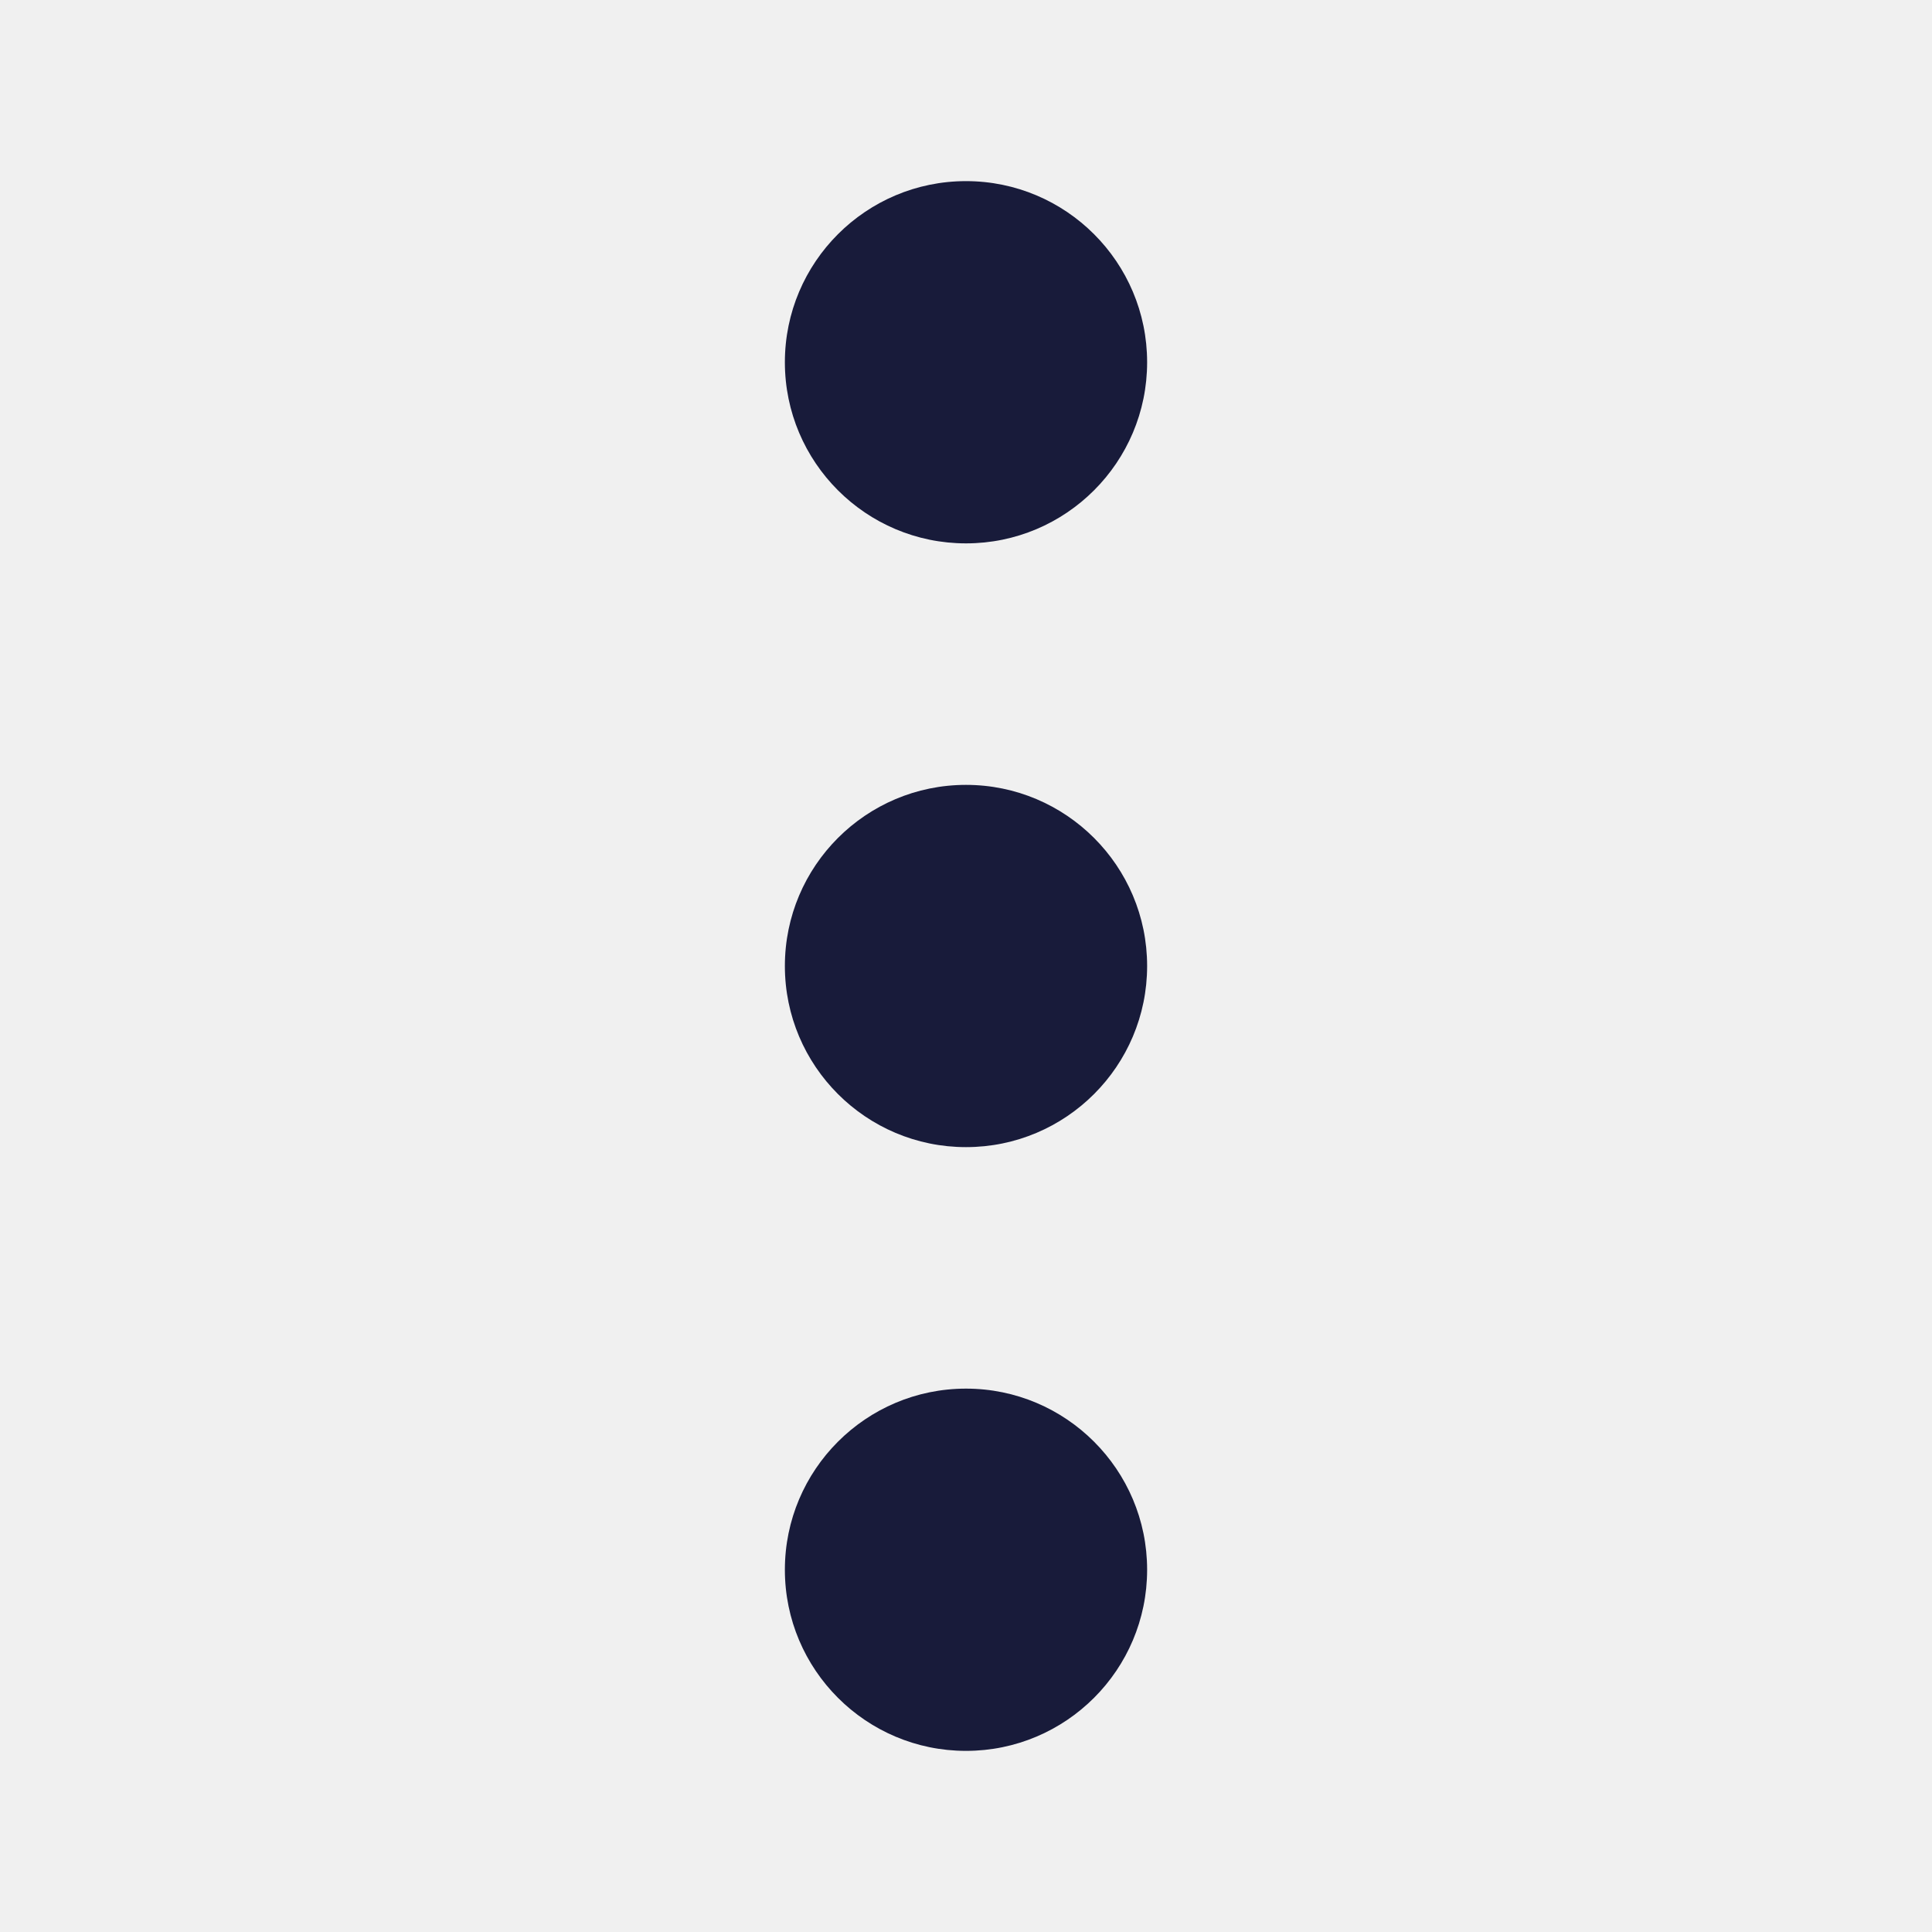
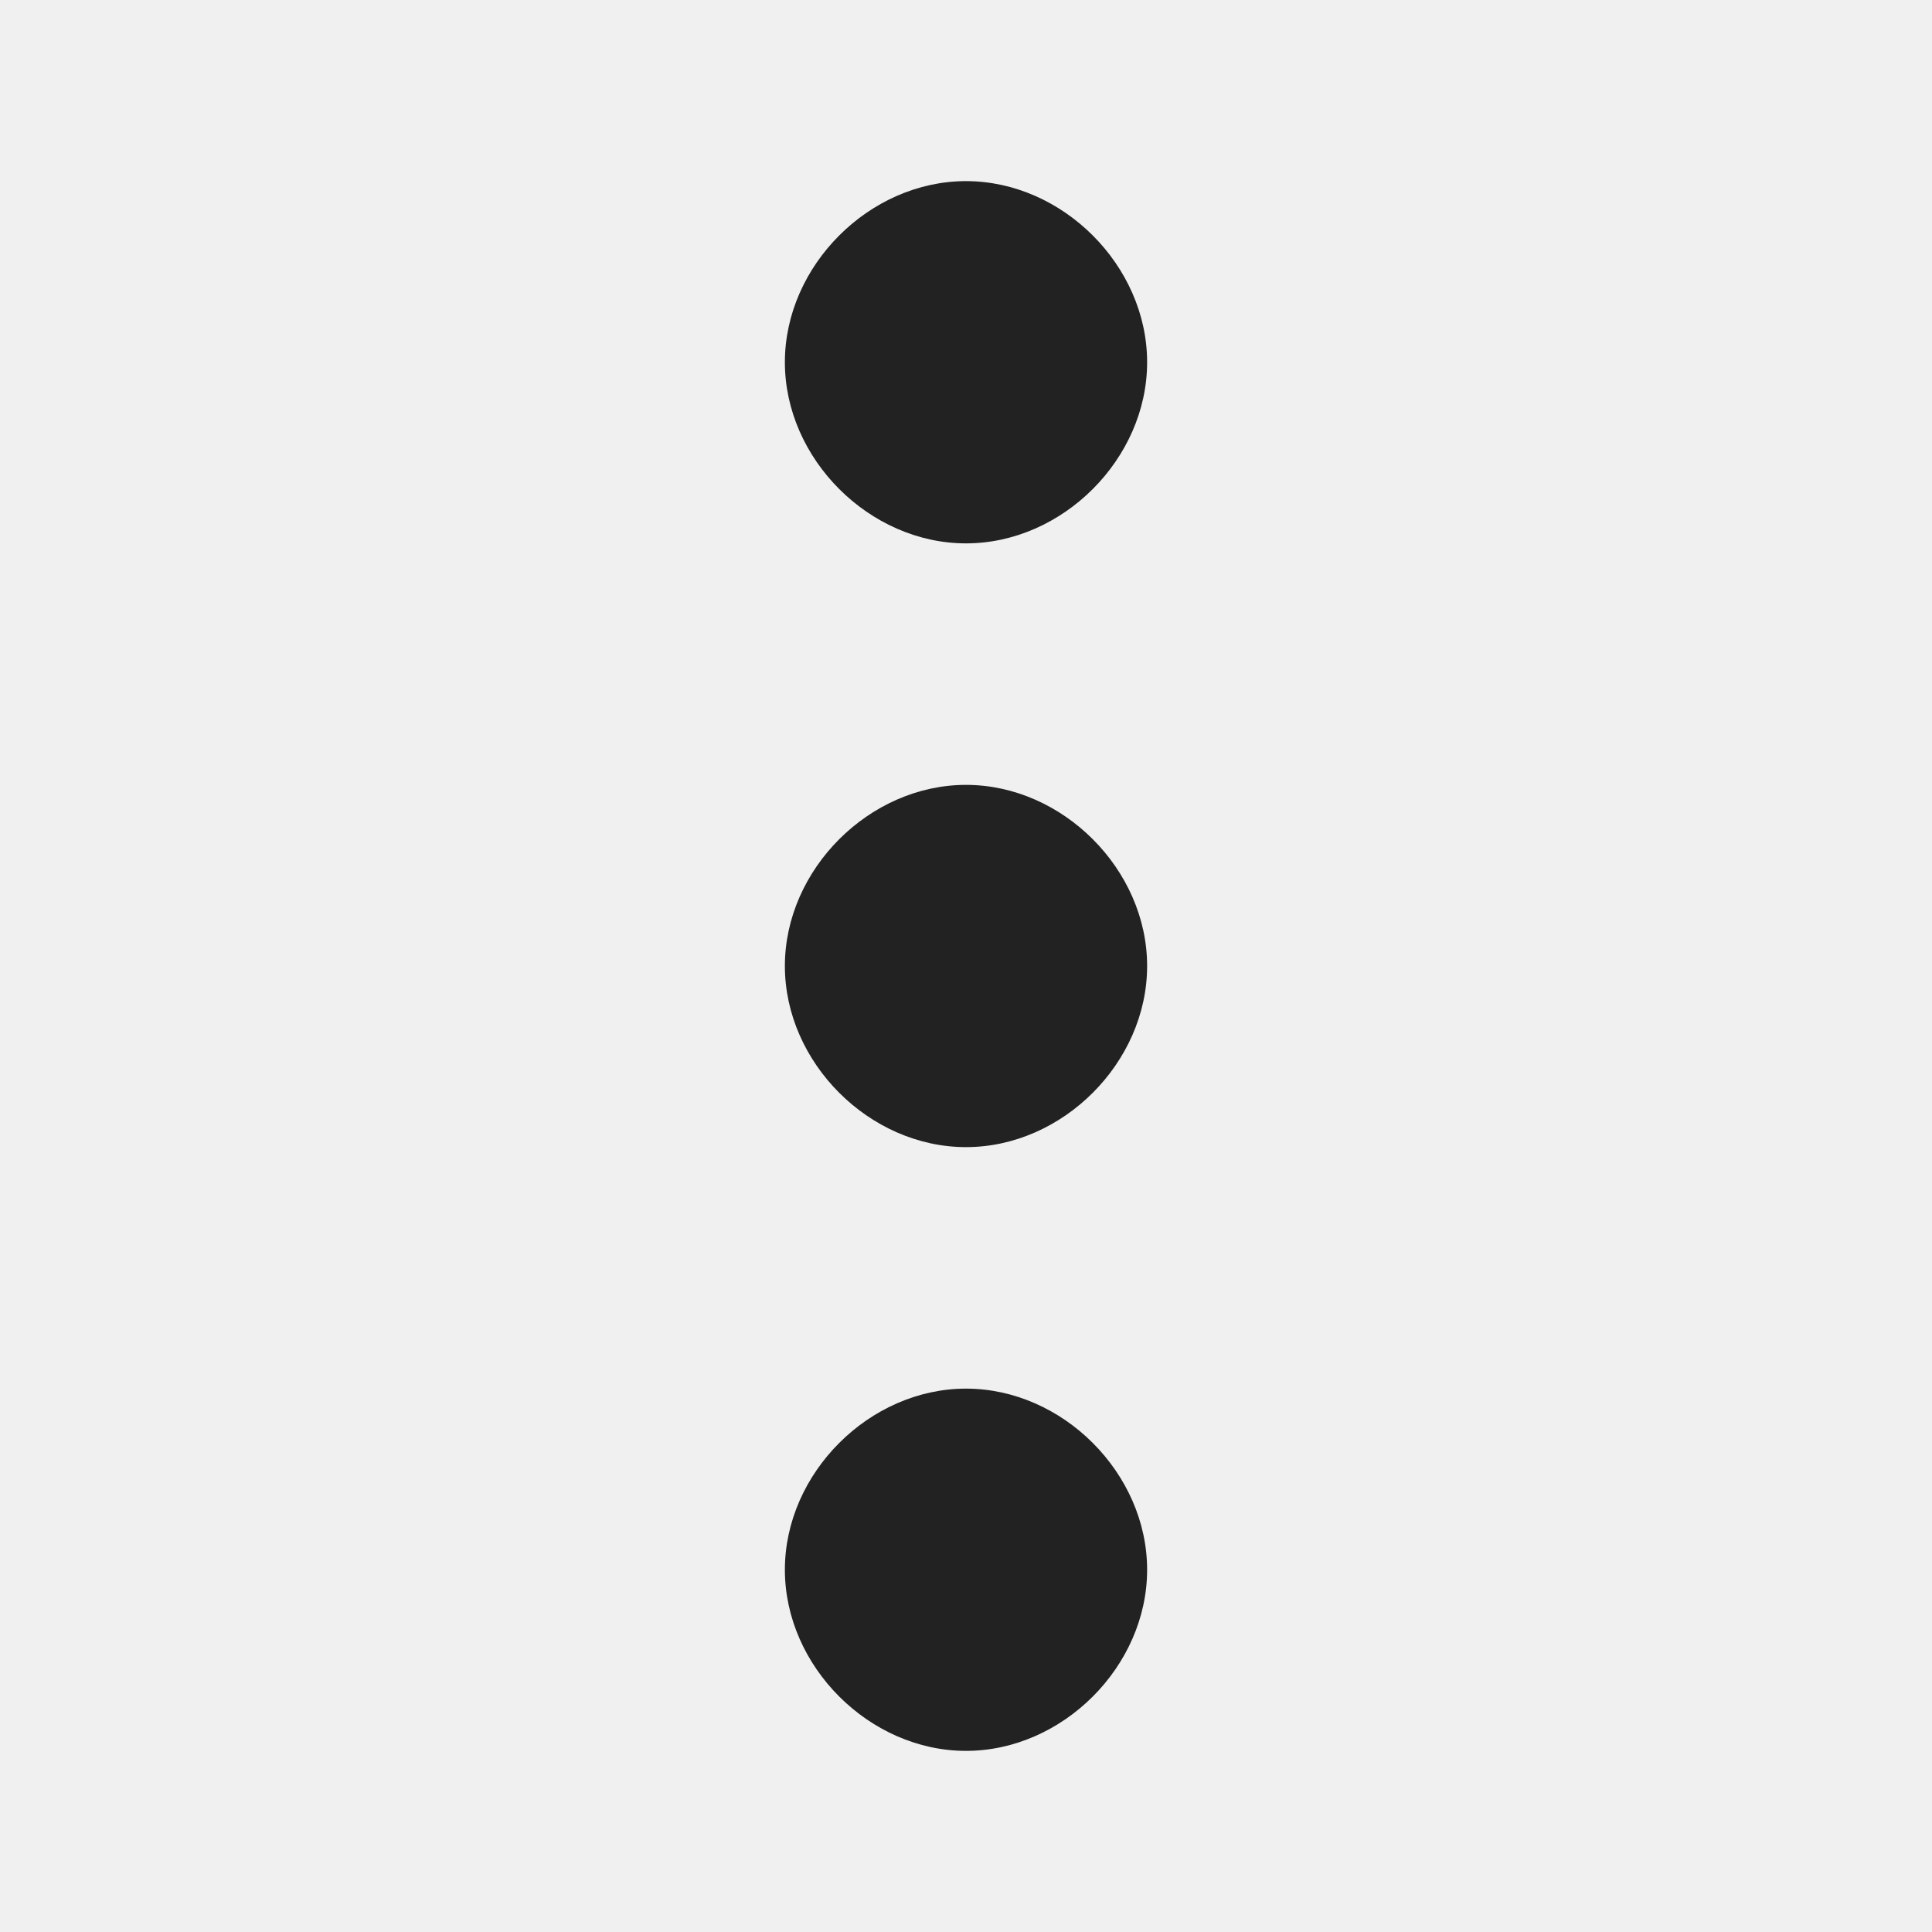
- <svg xmlns="http://www.w3.org/2000/svg" width="16px" height="16px" viewBox="0 0 16 16" version="1.1">
-   <defs />
-   <g id="Page-1" stroke="none" stroke-width="1" fill="none" fill-rule="evenodd">
-     <g id="00A_Export" transform="translate(-78, -43)">
-       <g id="ic_more_hover" transform="translate(78, 43)">
-         <rect id="Guide" fill-opacity="0" fill="#FFFFFF" x="0" y="0" width="16" height="16" />
-         <path d="M8,4.5 C7.172,4.5 6.5,3.828 6.5,3 C6.5,2.172 7.172,1.5 8,1.5 C8.828,1.5 9.5,2.172 9.5,3 C9.5,3.828 8.828,4.5 8,4.5 Z M8,9.5 C7.172,9.5 6.5,8.828 6.5,8 C6.5,7.172 7.172,6.5 8,6.5 C8.828,6.5 9.5,7.172 9.5,8 C9.5,8.828 8.828,9.5 8,9.5 Z M8,14.5 C7.172,14.5 6.5,13.828 6.5,13 C6.5,12.172 7.172,11.5 8,11.5 C8.828,11.5 9.5,12.172 9.5,13 C9.5,13.828 8.828,14.5 8,14.5 Z" id="Combined-Shape" fill="#181B3A" />
-         <rect id="Overlay" x="0" y="0" width="16" height="16" />
-       </g>
-     </g>
-   </g>
+ <svg xmlns="http://www.w3.org/2000/svg" version="1.1" id="图层_1" x="0px" y="0px" viewBox="0 0 16 16" style="enable-background:new 0 0 16 16;" xml:space="preserve">
+   <style type="text/css">
+ 	.st0{fill-rule:evenodd;clip-rule:evenodd;fill:#FFFFFF;fill-opacity:0;}
+ 	.st1{fill-rule:evenodd;clip-rule:evenodd;fill:#222222;}
+ 	.st2{fill:none;}
+ </style>
+   <rect id="Guide" y="0" class="st0" width="16" height="16" />
+   <path id="Combined-Shape" class="st1" d="M8,4.5C7.2,4.5,6.5,3.8,6.5,3S7.2,1.5,8,1.5S9.5,2.2,9.5,3S8.8,4.5,8,4.5z M8,9.5  C7.2,9.5,6.5,8.8,6.5,8S7.2,6.5,8,6.5S9.5,7.2,9.5,8S8.8,9.5,8,9.5z M8,14.5c-0.8,0-1.5-0.7-1.5-1.5s0.7-1.5,1.5-1.5  s1.5,0.7,1.5,1.5S8.8,14.5,8,14.5z" />
+   <rect id="Overlay" y="0" class="st2" width="16" height="16" />
</svg>
